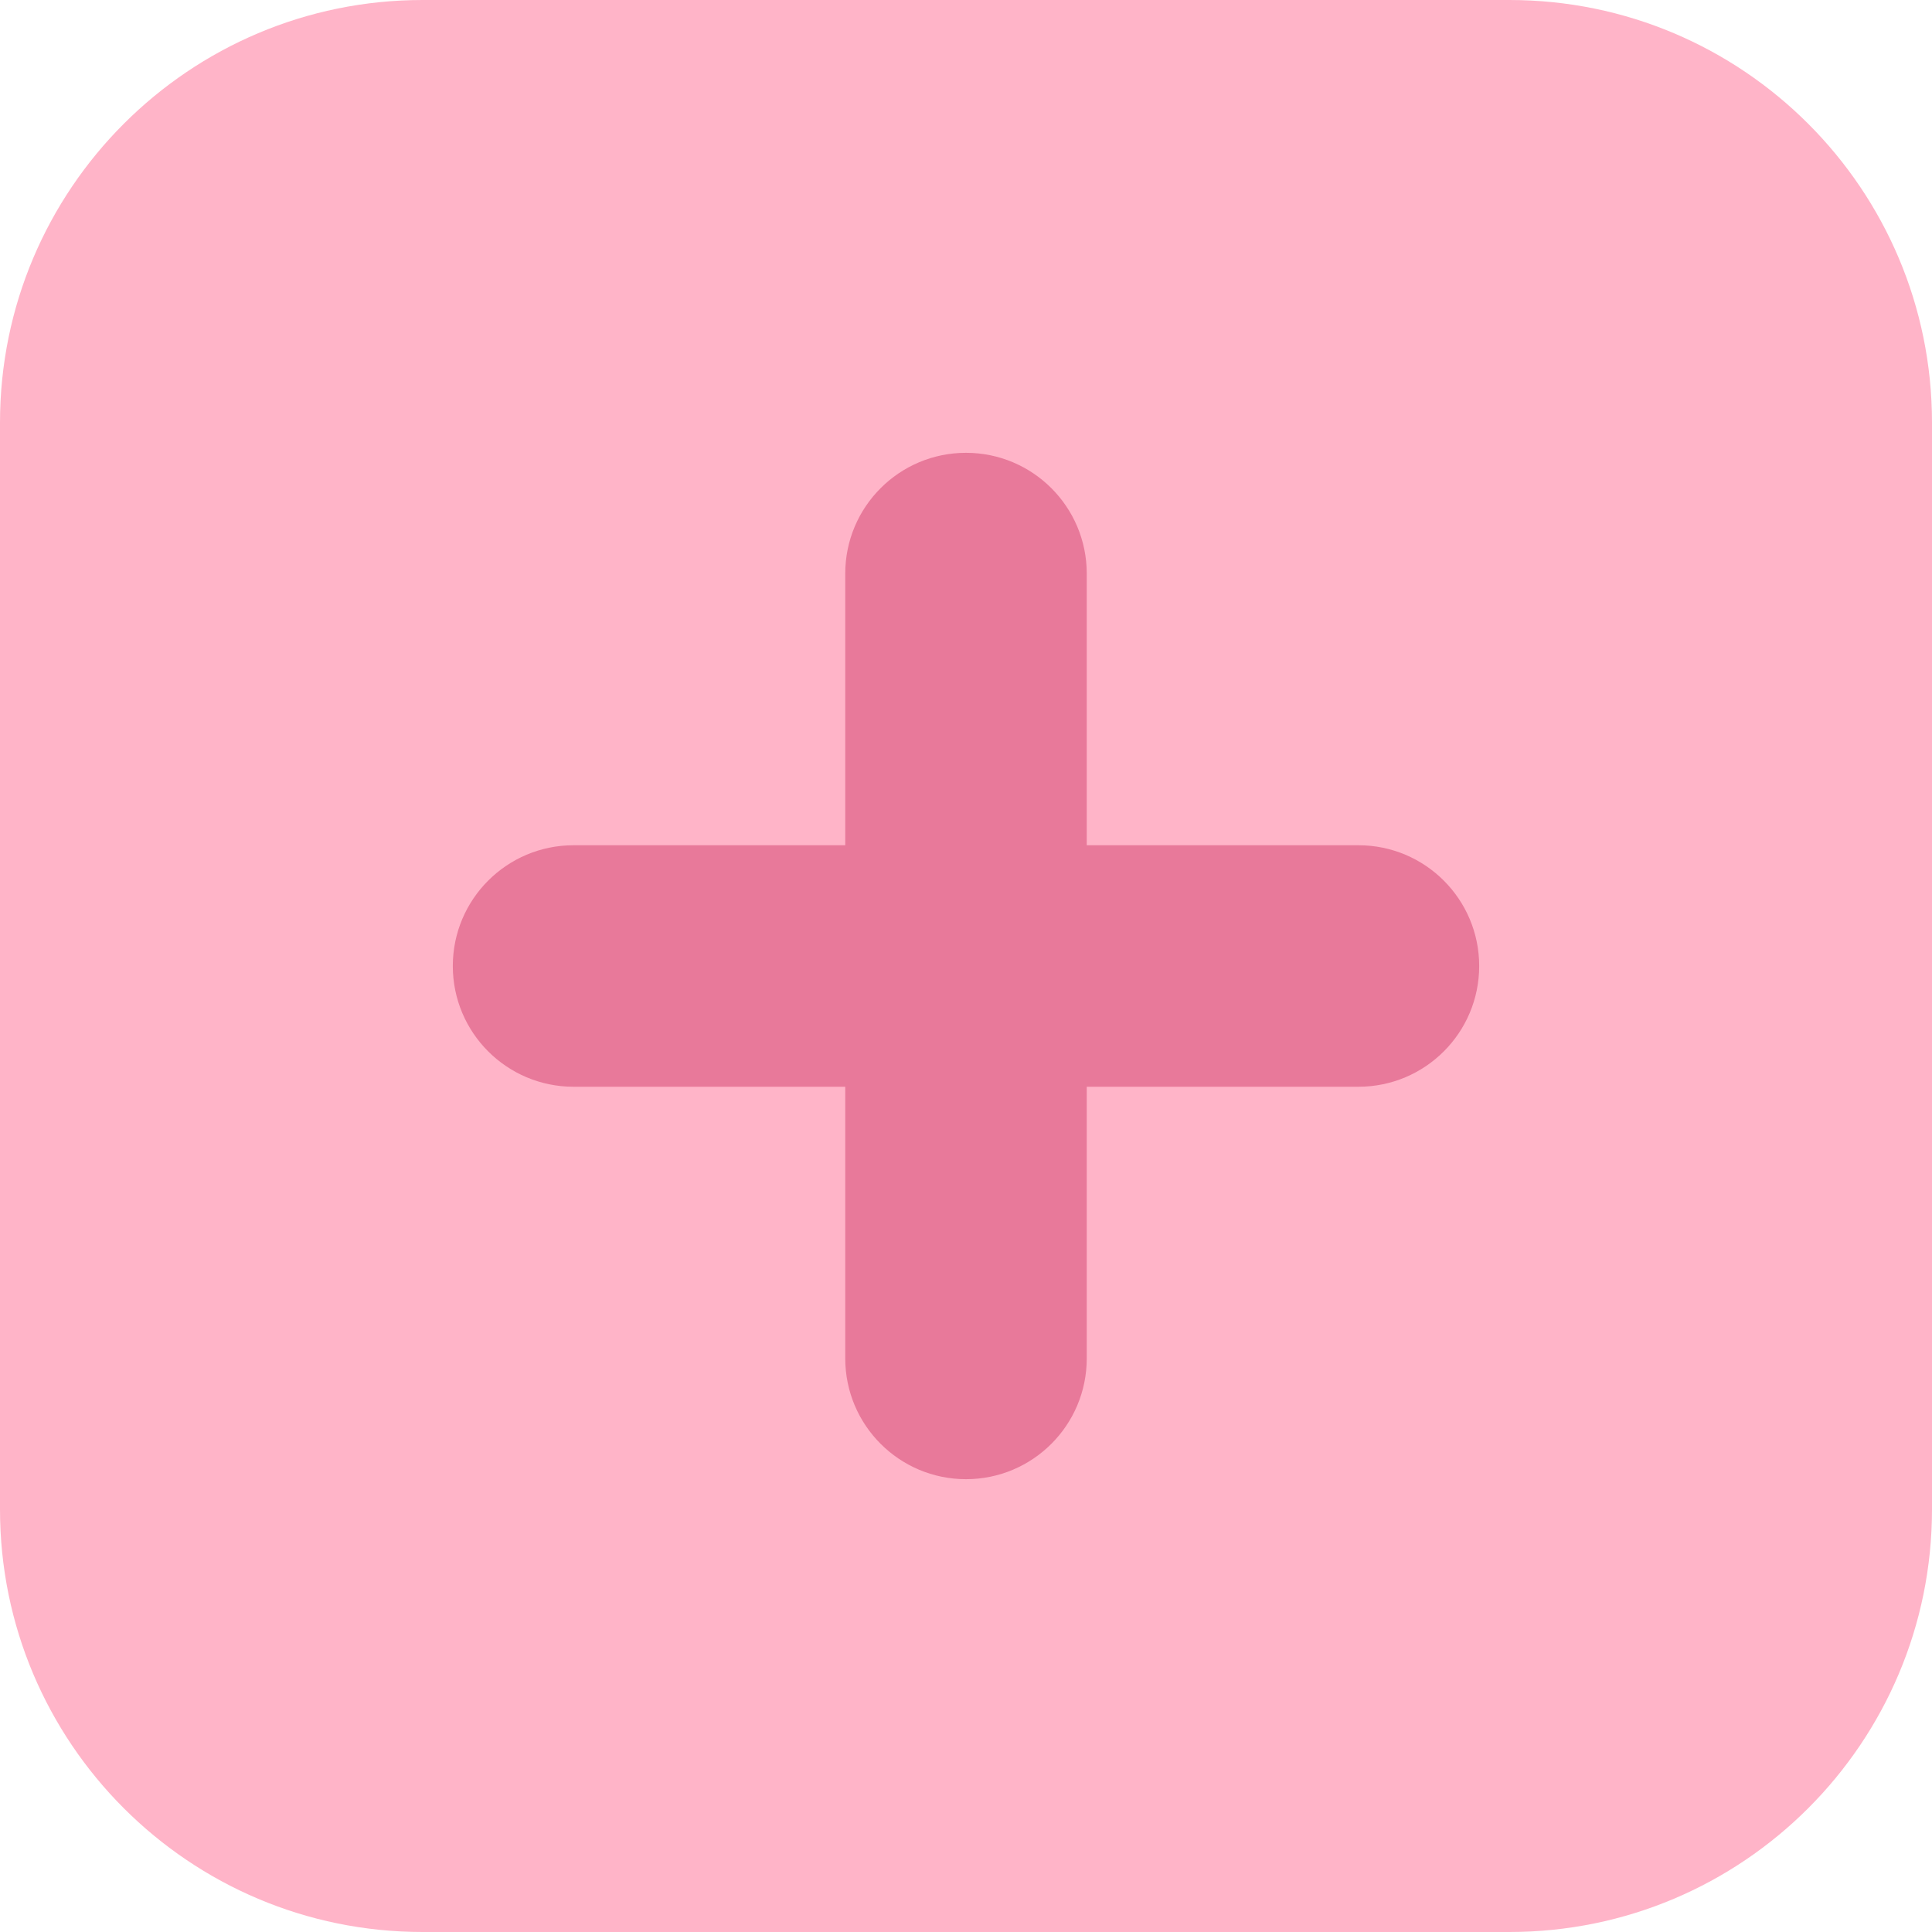
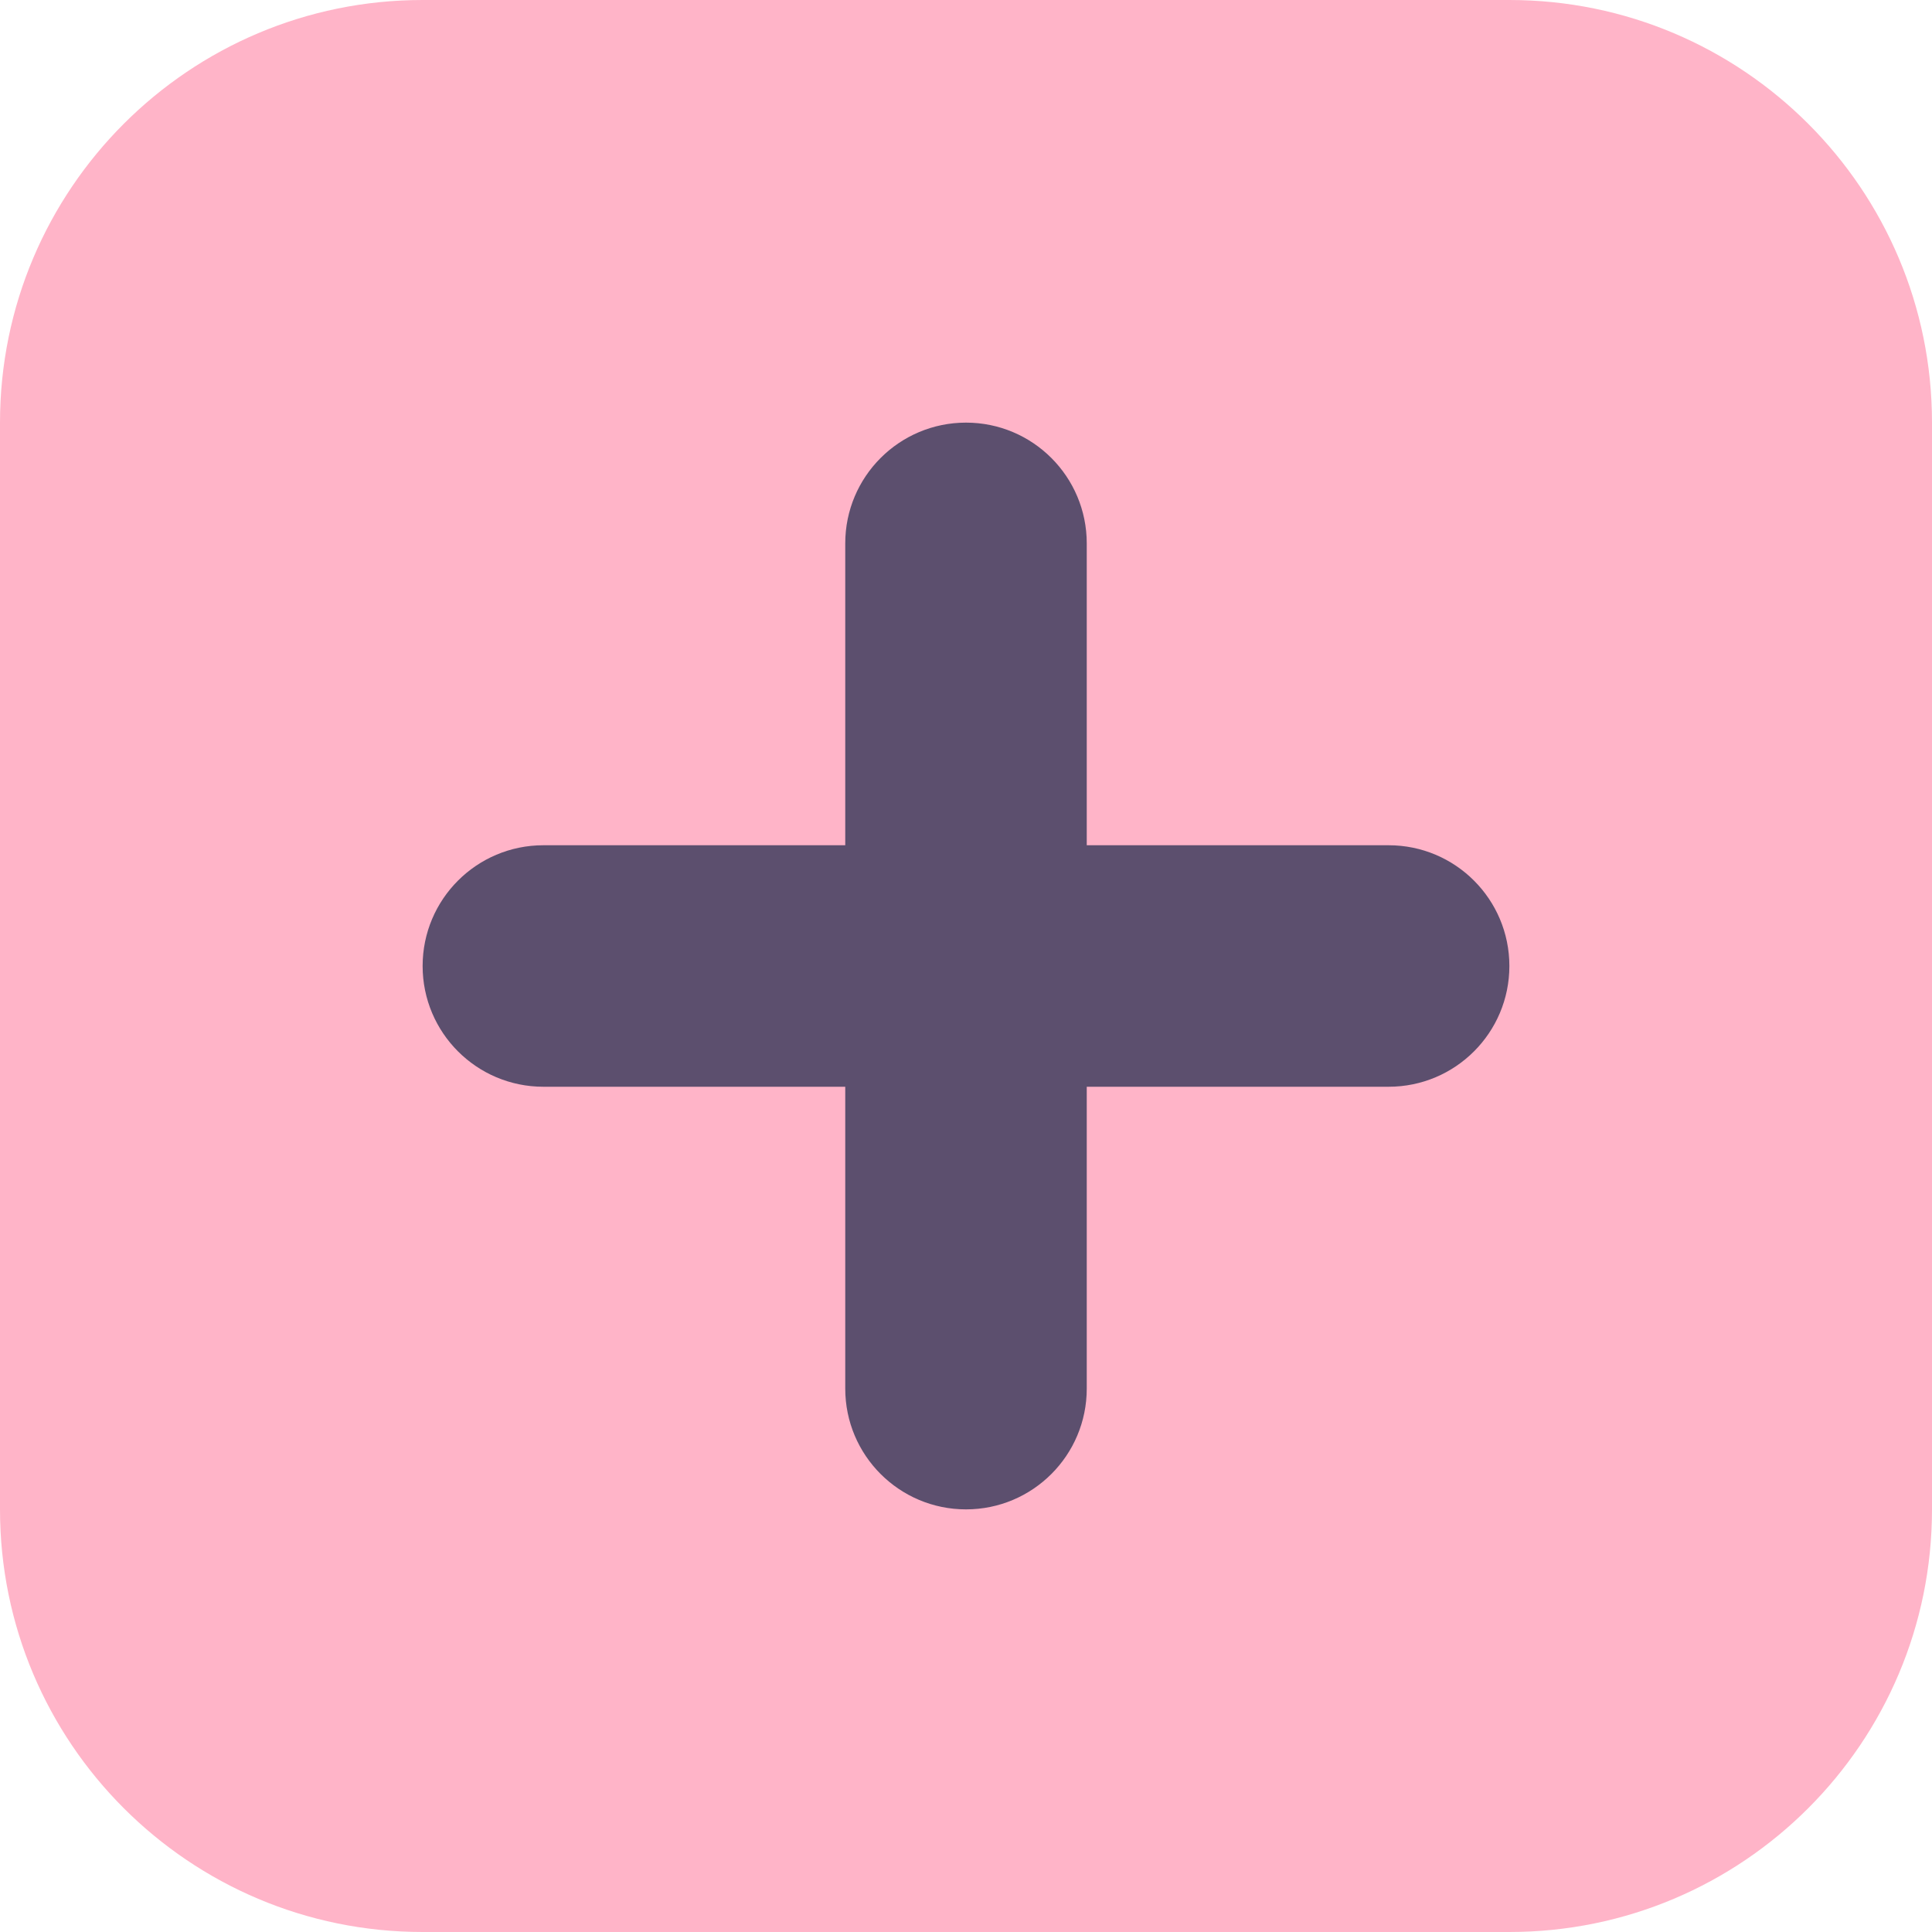
- <svg xmlns="http://www.w3.org/2000/svg" width="128" height="128" viewBox="0 0 128 128" role="img">
+ <svg xmlns="http://www.w3.org/2000/svg" width="128" height="128" viewBox="0 0 128 128" fill="none">
  <rect width="128" height="128" rx="28" fill="#FFB4C8" />
-   <rect x="56" y="30" width="16" height="68" rx="8" fill="#E8799A" />
-   <rect x="30" y="56" width="68" height="16" rx="8" fill="#E8799A" />
+   <rect x="56" y="28" width="16" height="72" rx="8" fill="#5C4F6E" />
+   <rect x="28" y="56" width="72" height="16" rx="8" fill="#5C4F6E" />
</svg>
